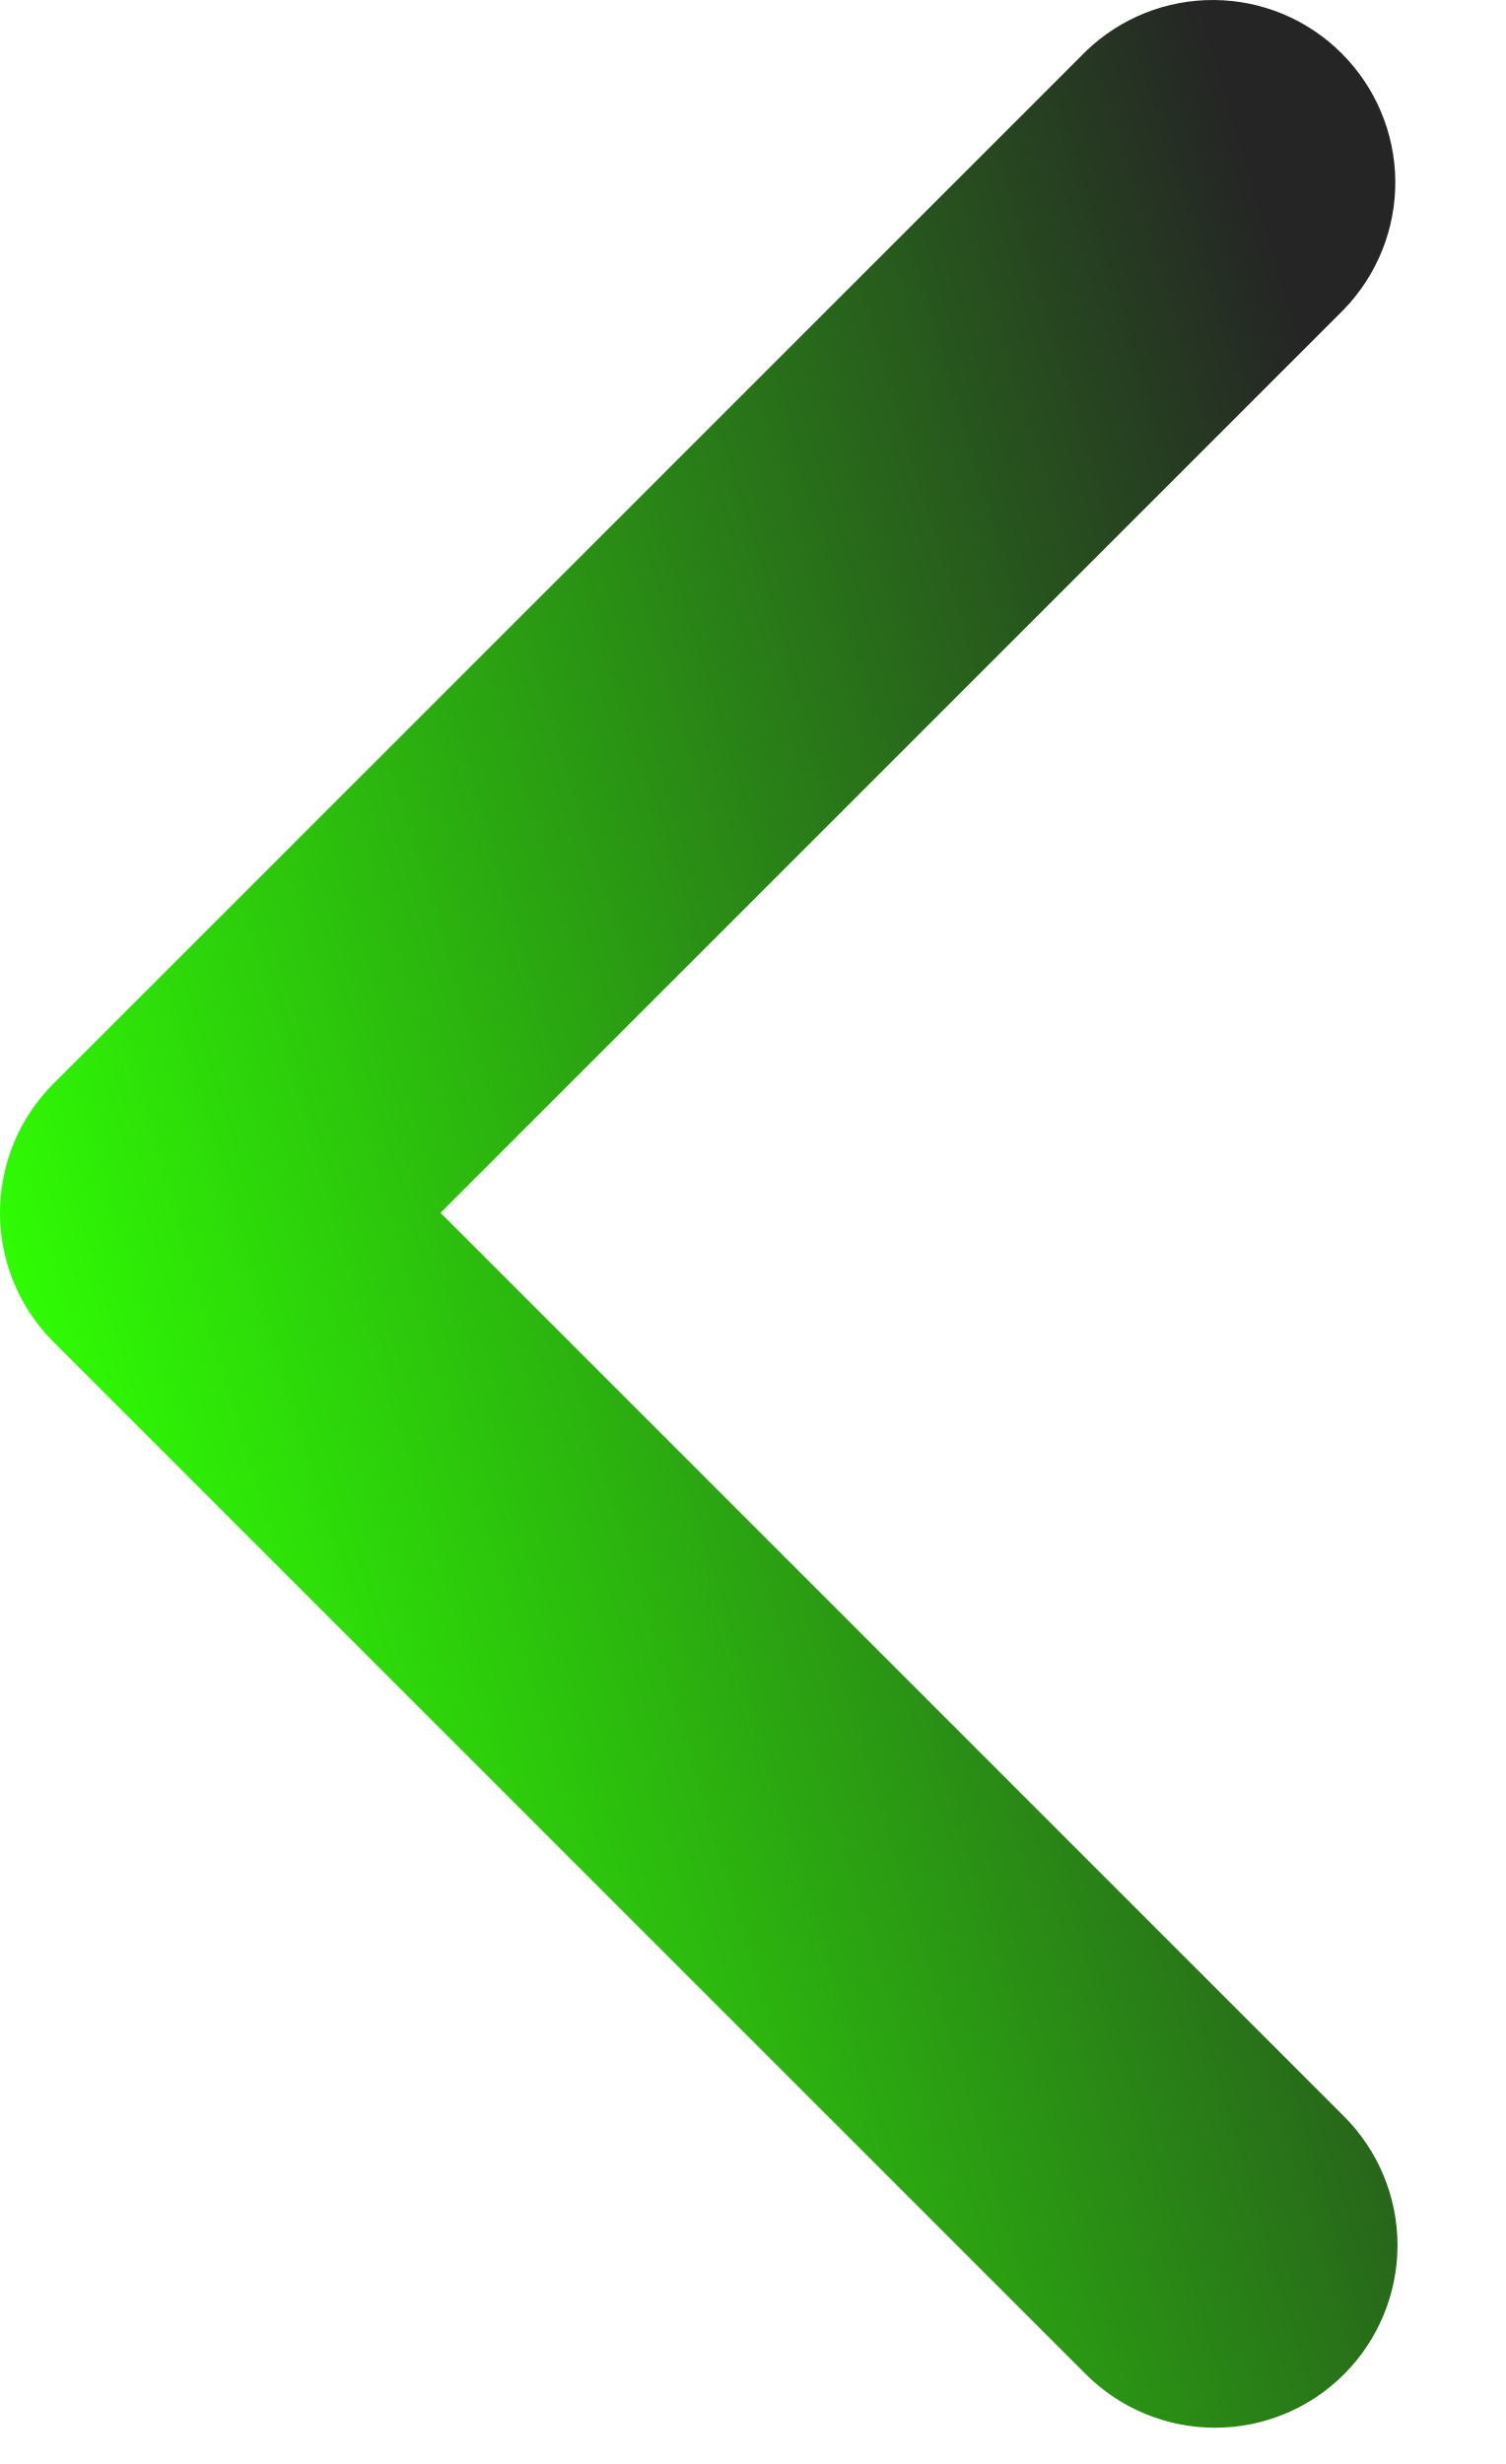
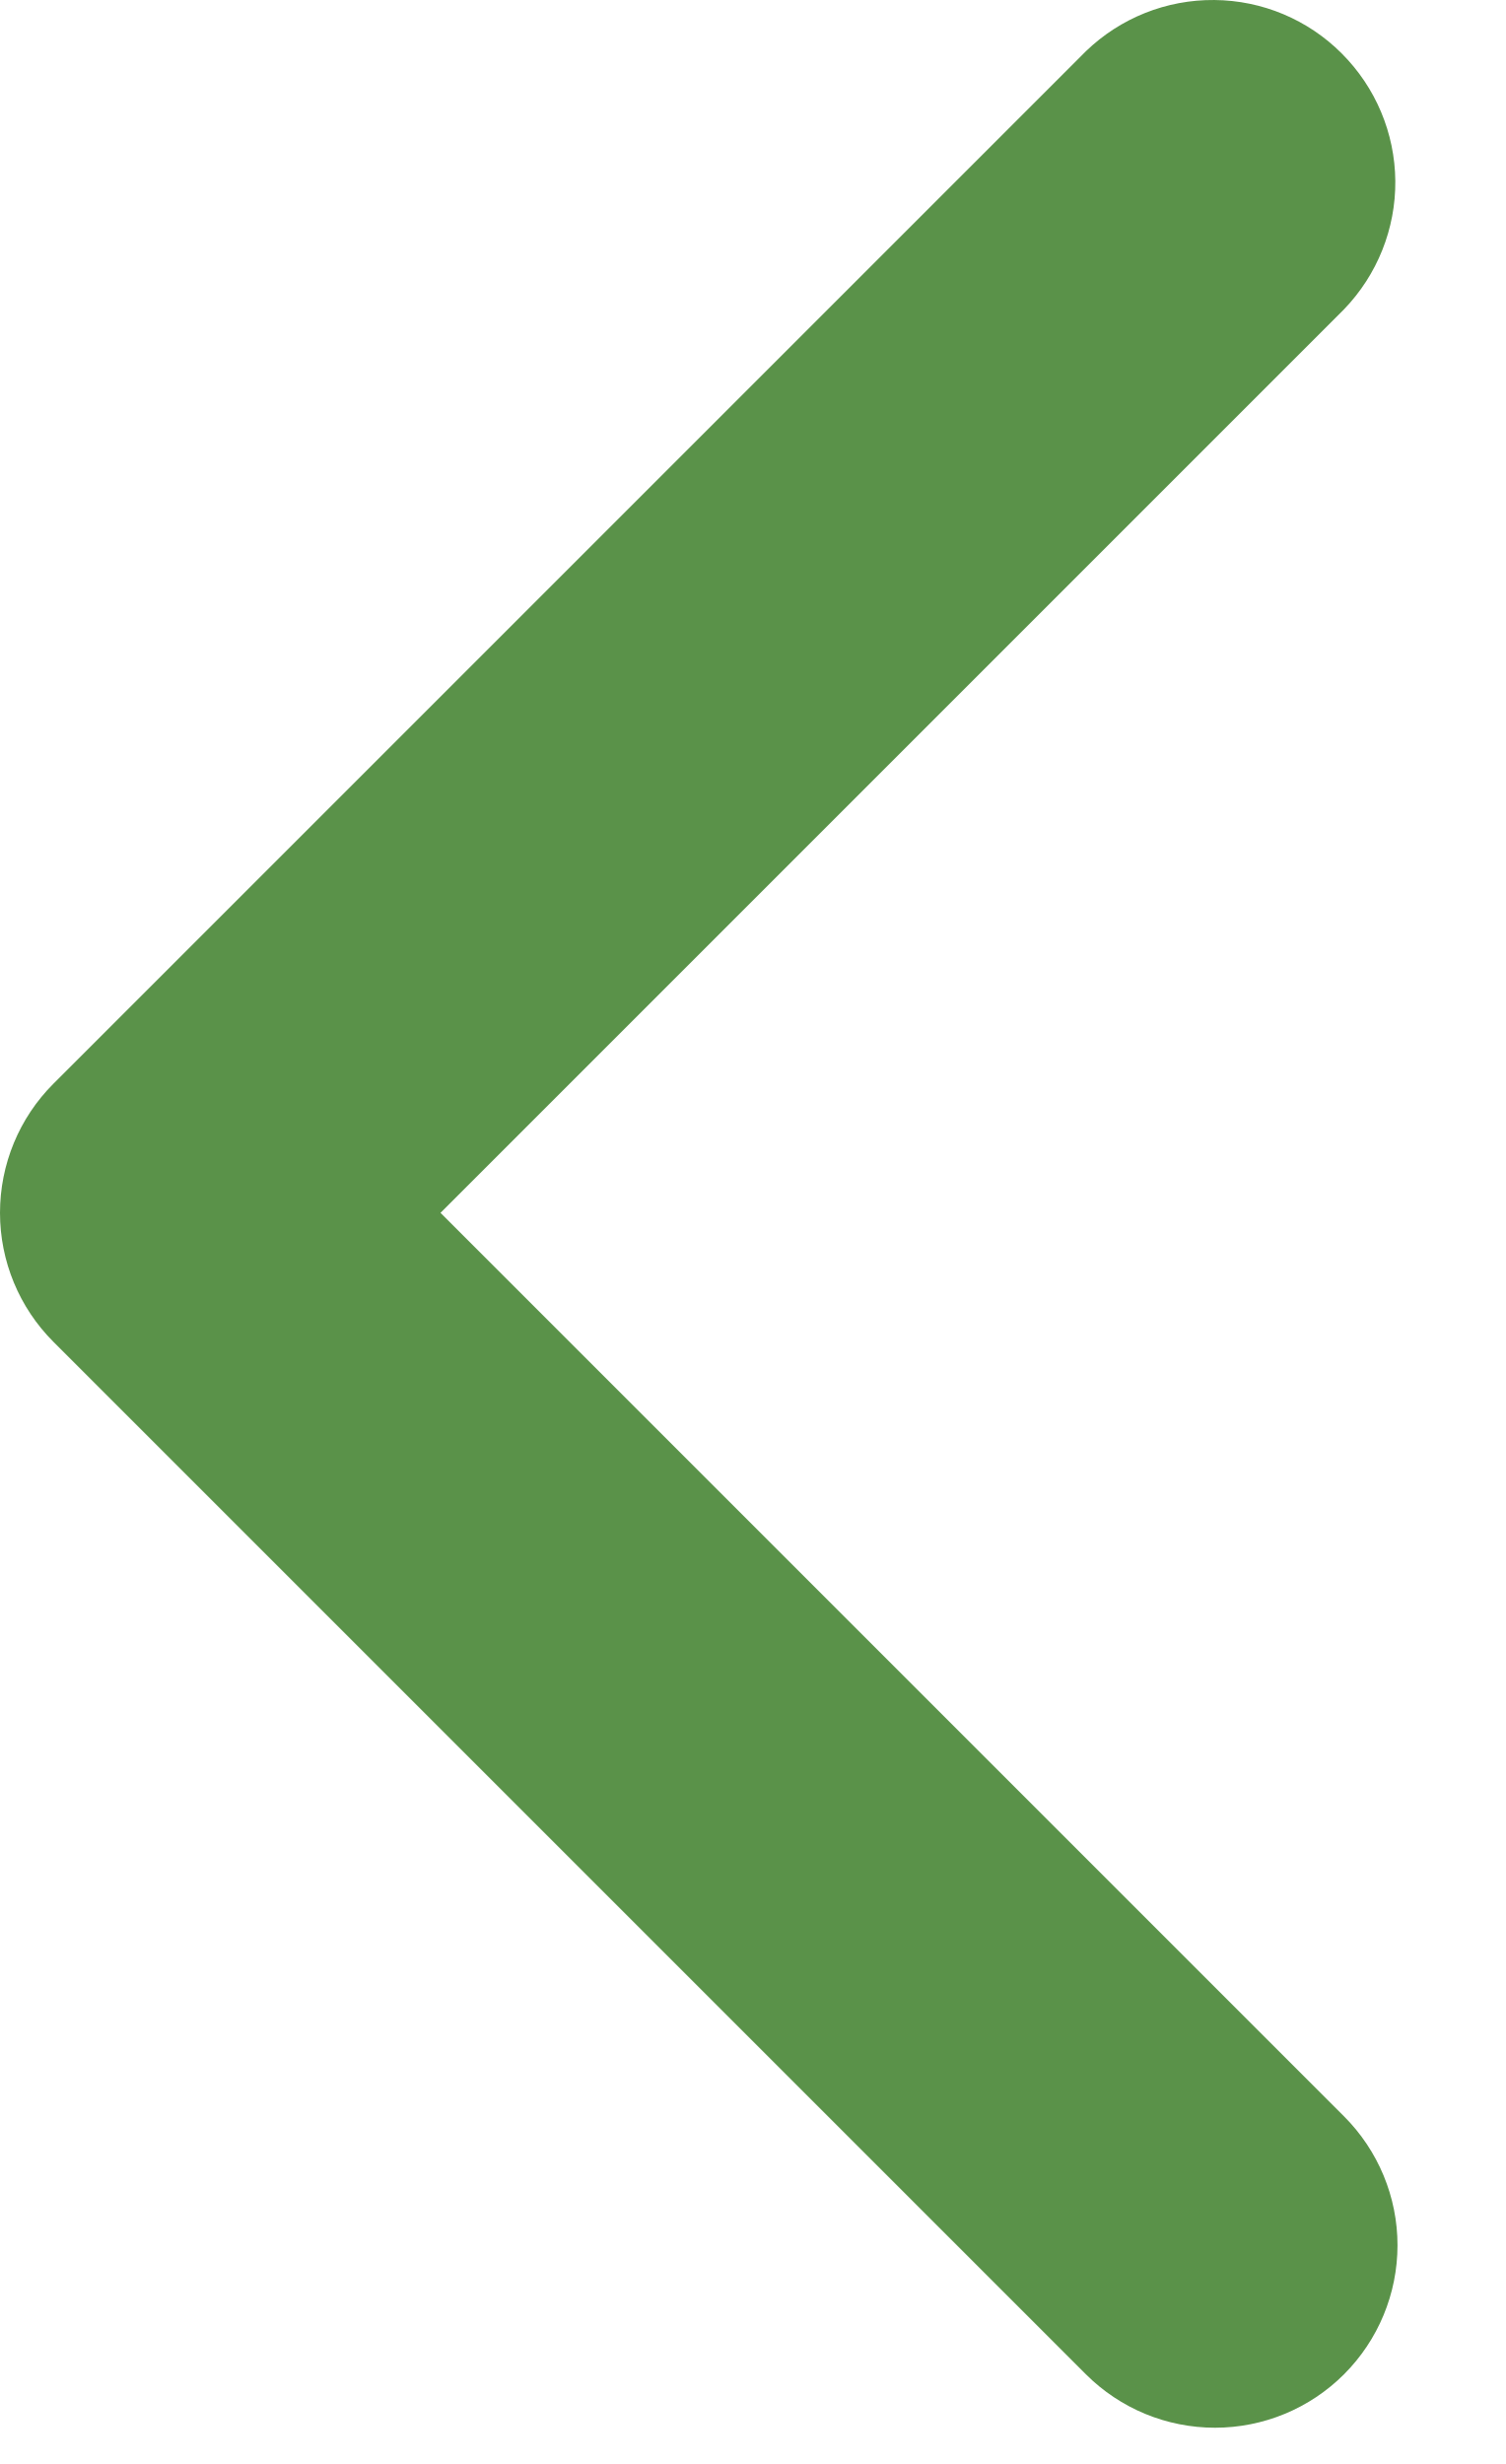
<svg xmlns="http://www.w3.org/2000/svg" width="11" height="18" viewBox="0 0 11 18" fill="none">
-   <path d="M9.818 17.345C10.068 17.095 10.209 16.756 10.209 16.402C10.209 16.049 10.068 15.71 9.818 15.46L3.218 8.86L9.818 2.26C10.061 2.008 10.196 1.671 10.193 1.322C10.19 0.972 10.049 0.638 9.802 0.391C9.555 0.143 9.221 0.003 8.871 7.36425e-05C8.521 -0.003 8.185 0.131 7.933 0.374L0.39 7.917C0.14 8.167 1.21027e-06 8.506 1.16391e-06 8.86C1.11755e-06 9.213 0.14 9.552 0.39 9.802L7.933 17.345C8.183 17.595 8.522 17.735 8.876 17.735C9.229 17.735 9.568 17.595 9.818 17.345Z" fill="url(#paint0_linear_38_440)" />
-   <defs>
-     <linearGradient id="paint0_linear_38_440" x1="1.29714e-06" y1="8.868" x2="10.489" y2="5.699" gradientUnits="userSpaceOnUse">
-       <stop stop-color="#2FFB04" />
-       <stop offset="1" stop-color="#252525" />
-     </linearGradient>
-   </defs>
+   <path d="M9.818 17.345C10.068 17.095 10.209 16.756 10.209 16.402C10.209 16.049 10.068 15.71 9.818 15.46L3.218 8.86L9.818 2.26C10.061 2.008 10.196 1.671 10.193 1.322C10.19 0.972 10.049 0.638 9.802 0.391C9.555 0.143 9.221 0.003 8.871 7.36425e-05C8.521 -0.003 8.185 0.131 7.933 0.374L0.39 7.917C0.14 8.167 1.21027e-06 8.506 1.16391e-06 8.86C1.11755e-06 9.213 0.14 9.552 0.39 9.802L7.933 17.345C8.183 17.595 8.522 17.735 8.876 17.735C9.229 17.735 9.568 17.595 9.818 17.345Z" fill="#5A9249" />
</svg>
